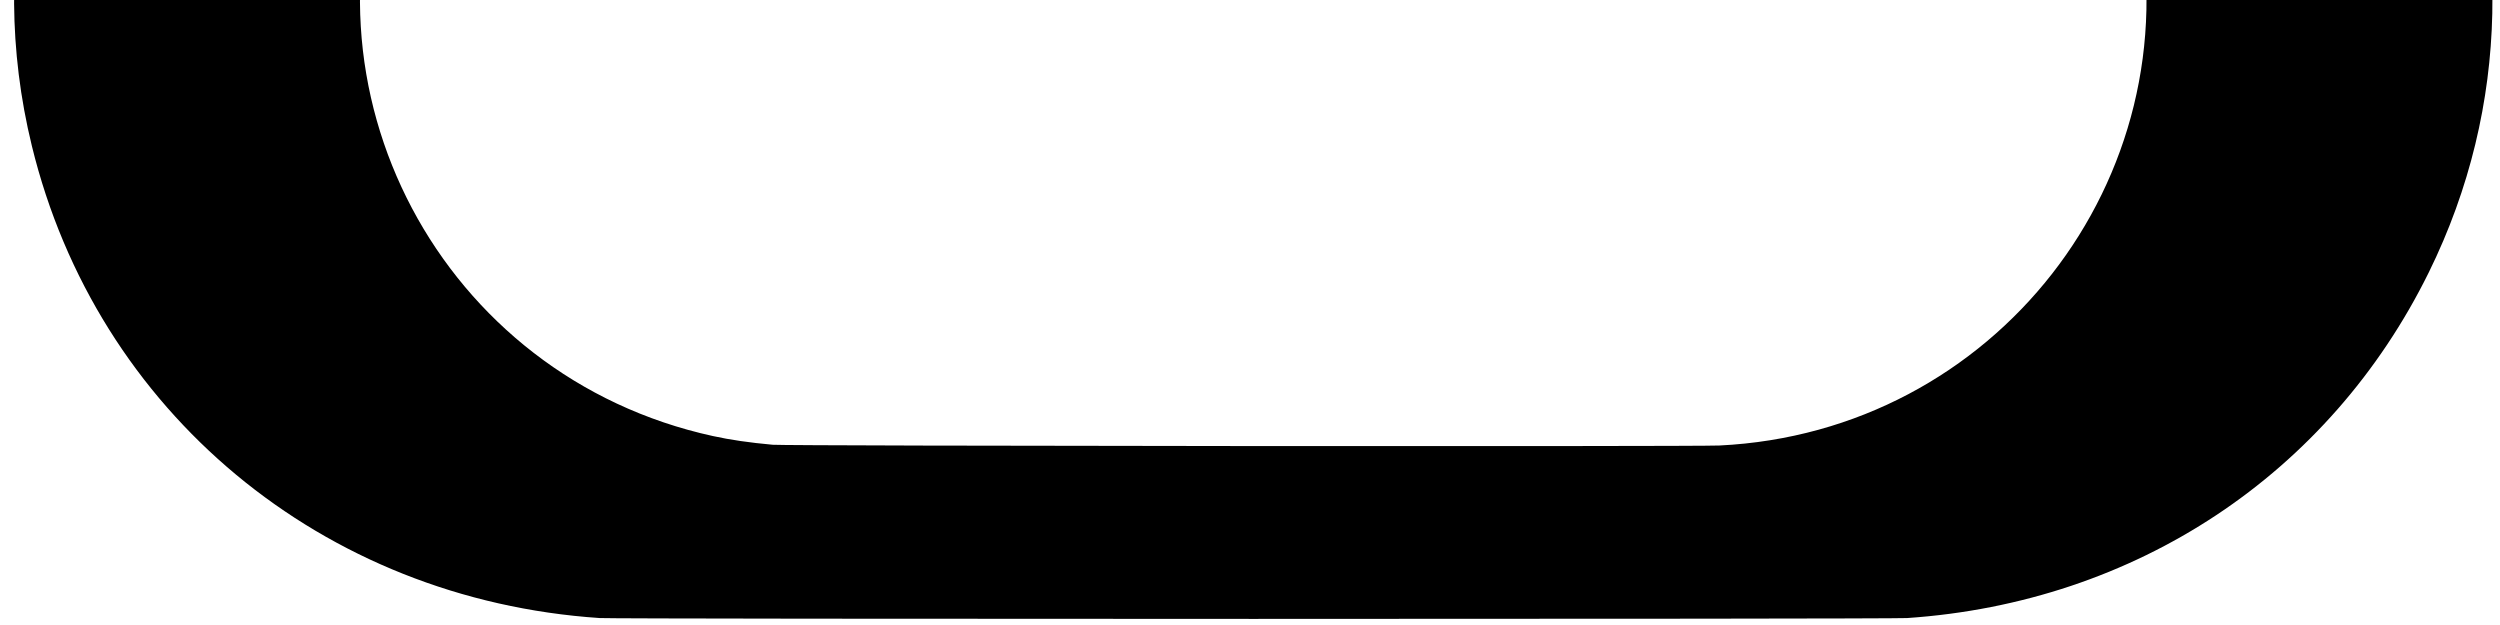
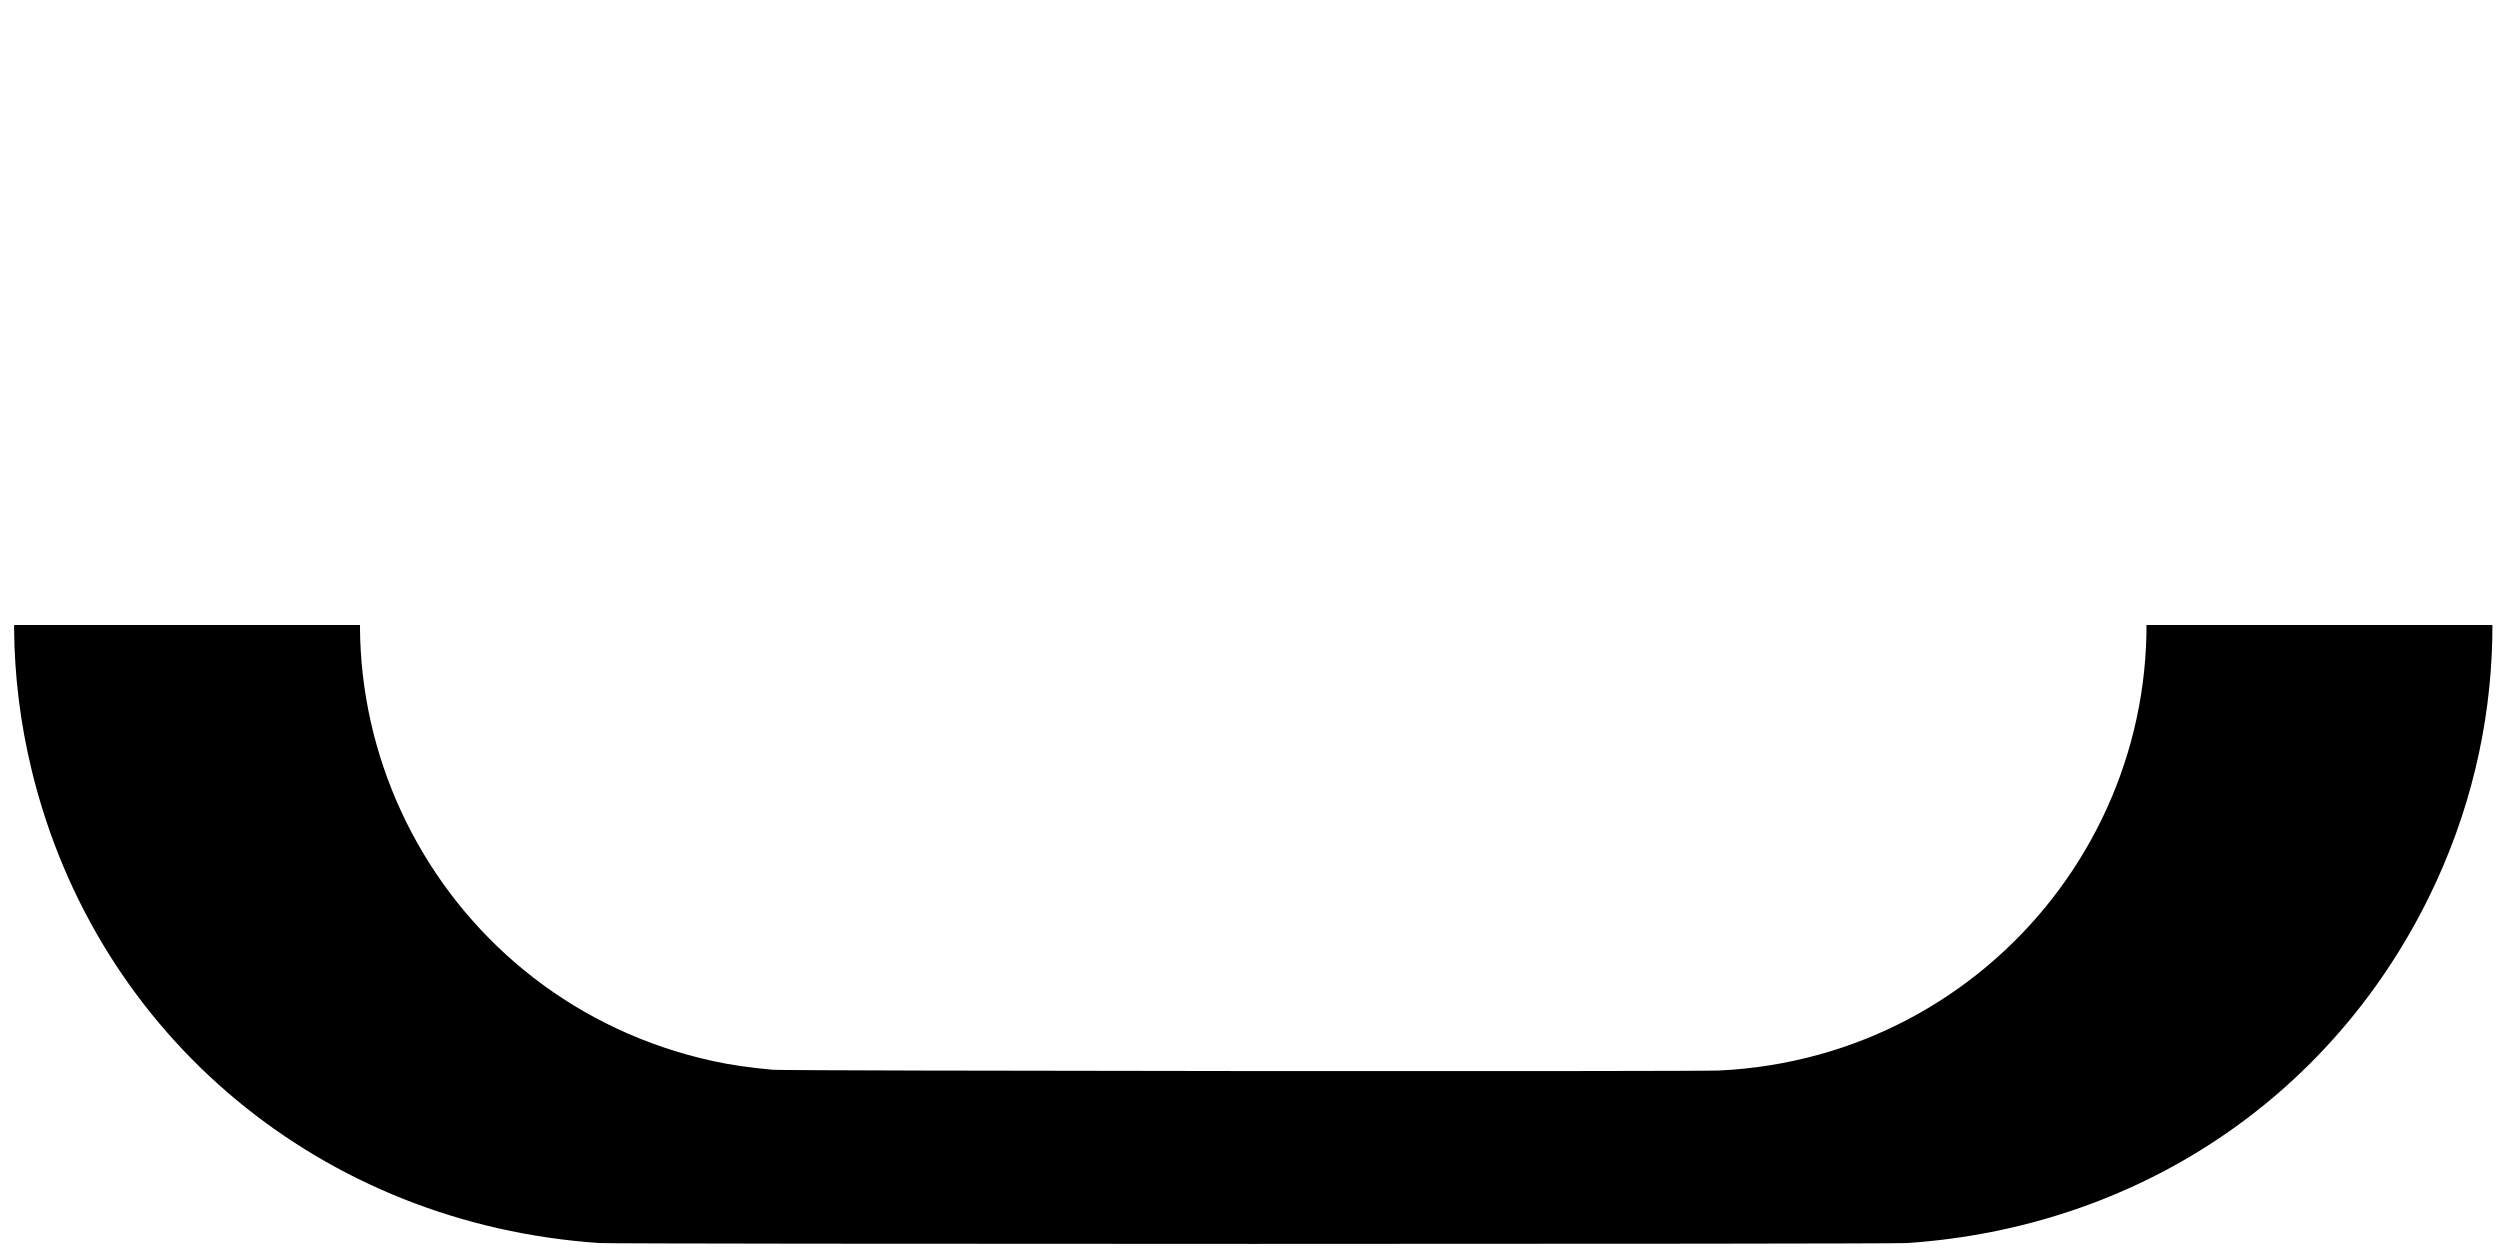
- <svg xmlns="http://www.w3.org/2000/svg" id="svg-bottom" version="1.1" width="400" height="100" viewBox="0, 100, 400, 100">
+ <svg xmlns="http://www.w3.org/2000/svg" id="svg-bottom" version="1.1" width="400" height="200" viewBox="0, 0, 400, 200">
  <defs>
    <clipPath id="clip-bottom">
      <rect x="0" y="100" width="400" height="100" />
    </clipPath>
  </defs>
  <g id="svgg" clip-path="url(#clip-bottom)">
    <path id="path0" d="M98.823 0.817 C 35.925 2.314,-9.838 62.142,5.098 123.349 C 15.479 165.894,51.580 195.910,95.951 198.888 C 98.647 199.069,302.469 199.071,305.132 198.890 C 341.701 196.405,372.685 175.879,388.599 143.597 C 415.028 89.985,387.989 25.105,331.242 5.971 C 322.875 3.150,315.671 1.744,305.367 0.923 C 304.173 0.828,102.711 0.724,98.823 0.817 M275.282 28.532 C 308.246 30.270,335.492 53.596,341.988 85.640 C 350.719 128.709,319.127 169.155,275.094 171.281 C 271.082 171.475,125.816 171.360,123.635 171.161 C 119.864 170.817,116.878 170.383,114.068 169.769 C 70.573 160.262,46.232 114.304,62.852 73.070 C 73.369 46.978,98.663 29.320,126.695 28.500 C 129.456 28.420,273.734 28.451,275.282 28.532 " stroke="none" fill="#000000" fill-rule="evenodd" />
  </g>
  <g id="pins-bottom" style="display:none">
    <circle id="pinL" cx="23%" cy="100%" r="3" fill="red" stroke="black" />
    <circle id="pinR" cx="77%" cy="100%" r="3" fill="red" stroke="black" />
  </g>
</svg>
